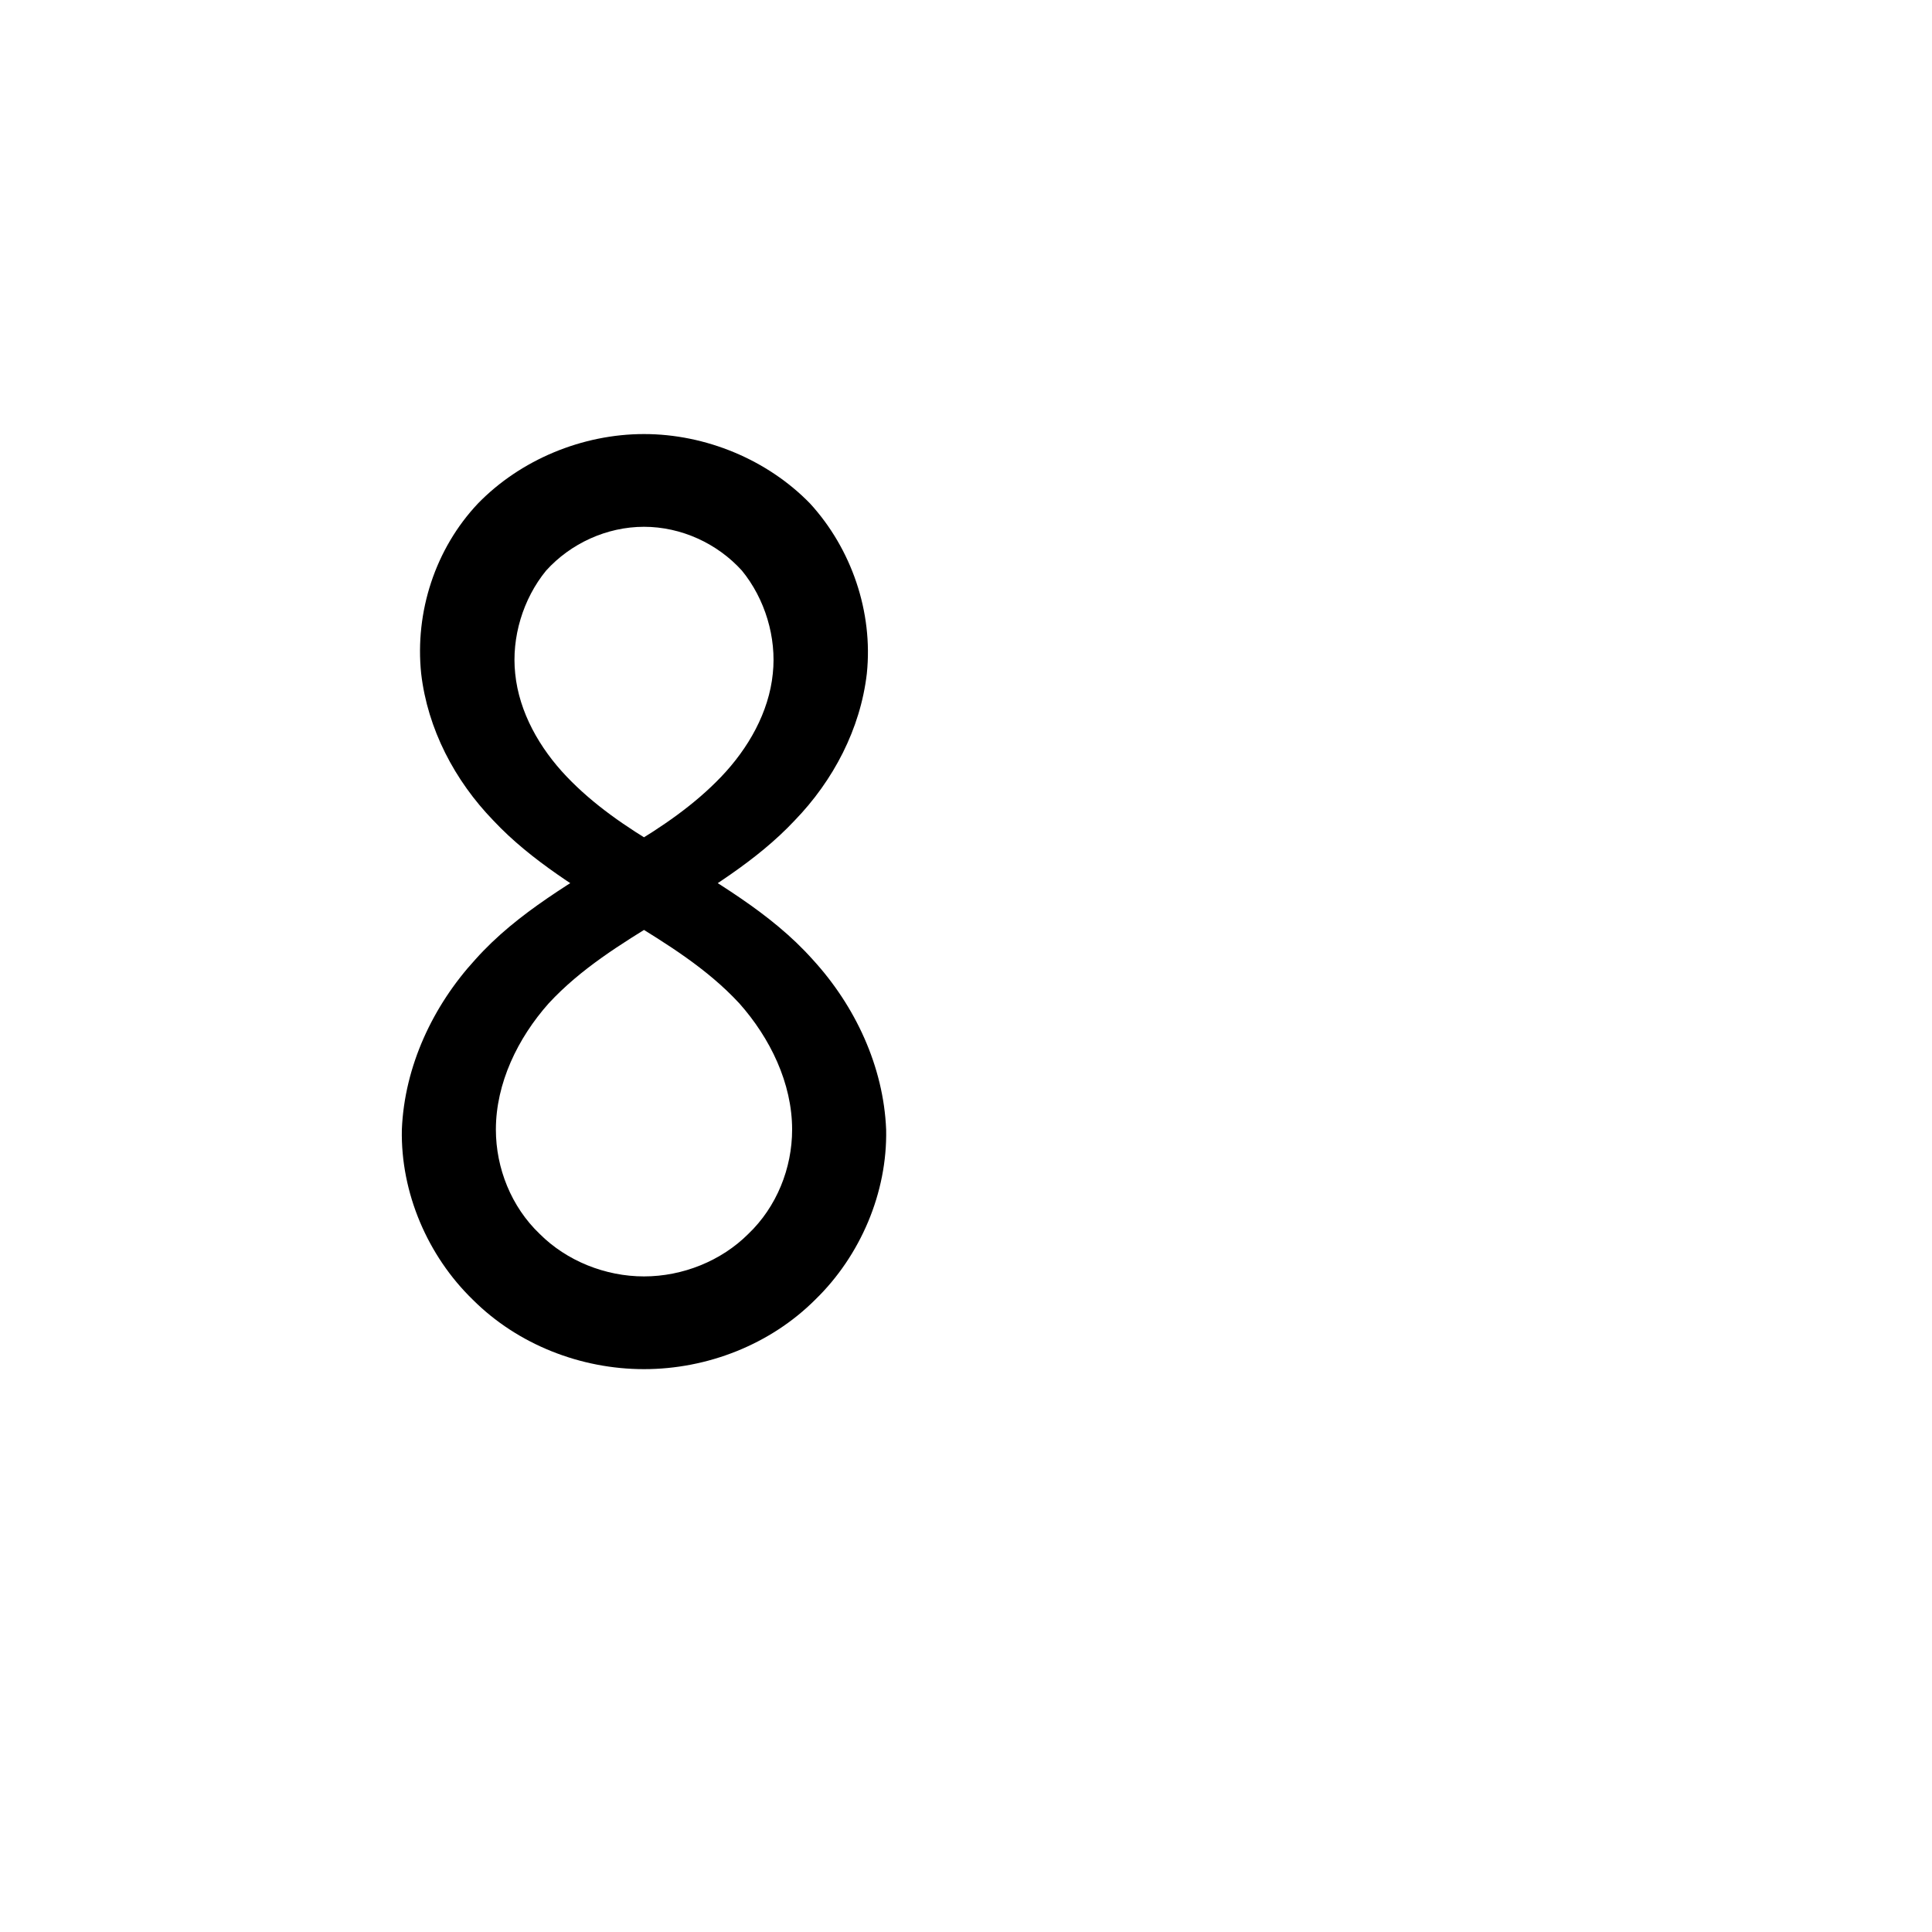
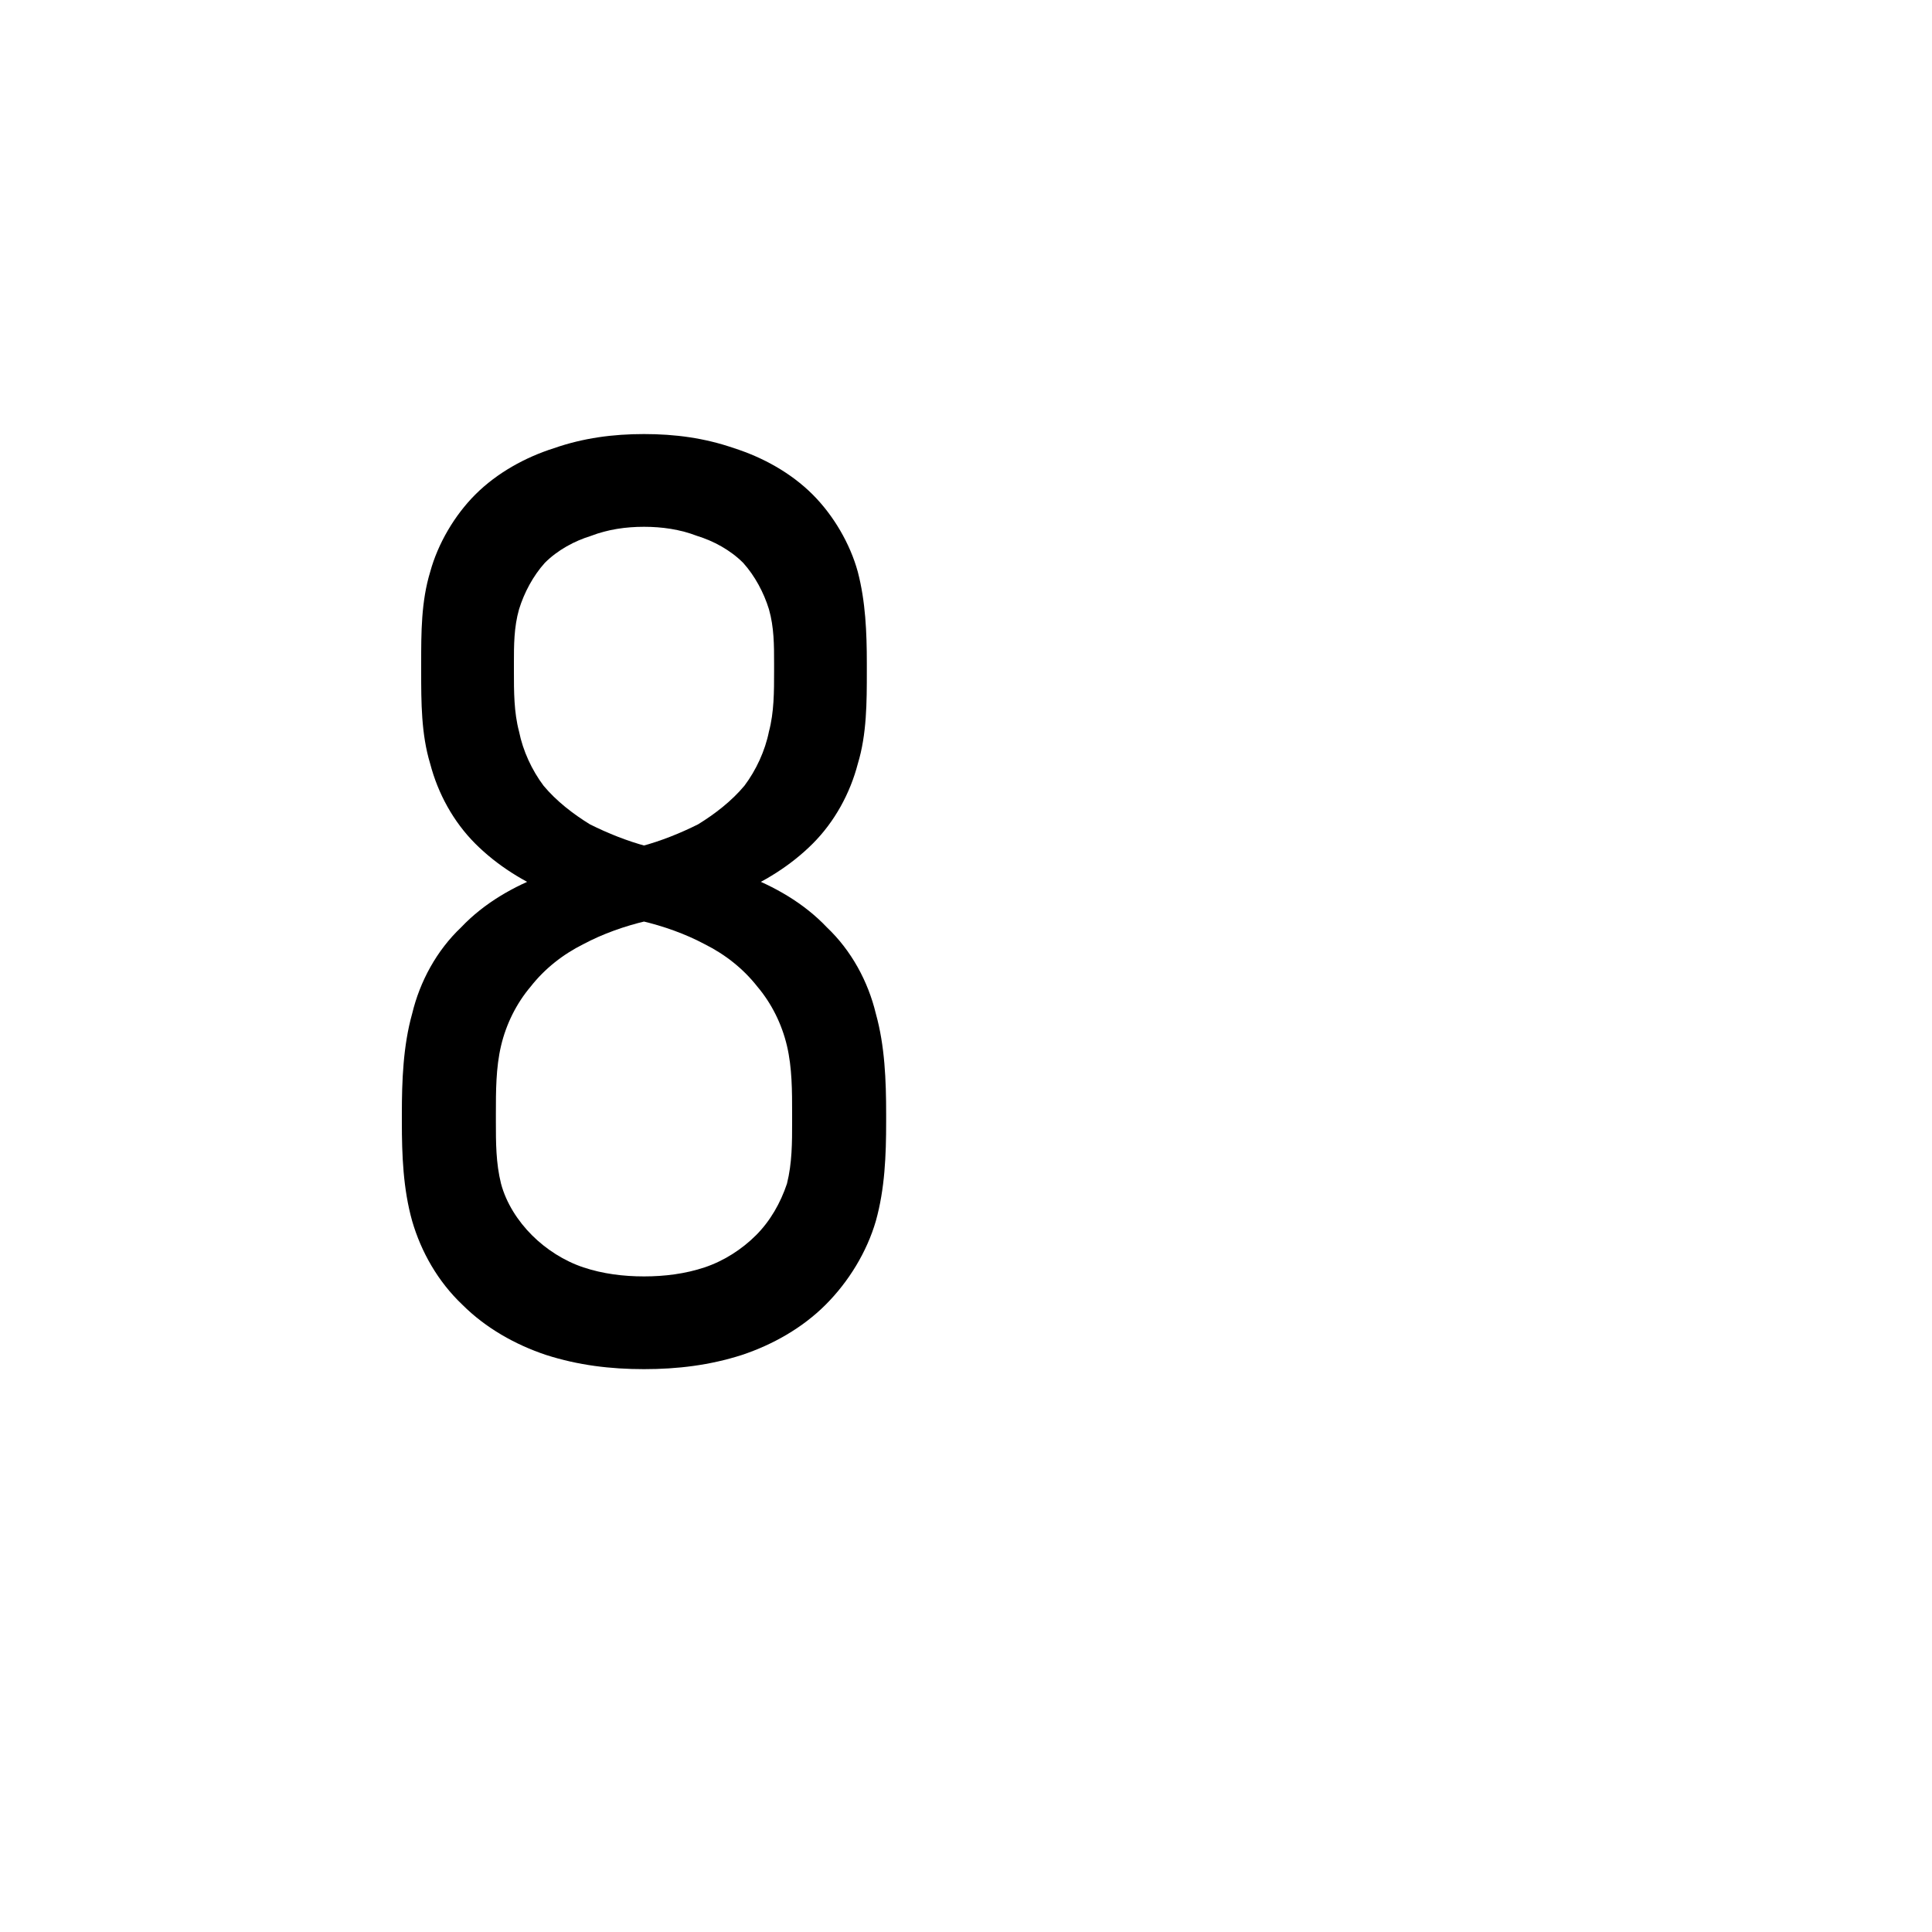
<svg xmlns="http://www.w3.org/2000/svg" viewBox="-0.25 -1.05 1.5 1.5">
-   <path d="M 0.35 -0.527 C 0.353 -0.555  0.344 -0.585  0.326 -0.607 C 0.307 -0.628  0.279 -0.641  0.25 -0.641 C 0.221 -0.641  0.193 -0.628  0.174 -0.607 C 0.156 -0.585  0.147 -0.555  0.15 -0.527 C 0.153 -0.497  0.169 -0.469  0.19 -0.447 C 0.211 -0.425  0.236 -0.408  0.263 -0.392 C 0.304 -0.366  0.348 -0.342  0.381 -0.305 C 0.414 -0.269  0.436 -0.222  0.438 -0.173 C 0.439 -0.124  0.418 -0.075  0.383 -0.041 C 0.348 -0.006  0.299 0.013  0.25 0.013 C 0.201 0.013  0.152 -0.006  0.117 -0.041 C 0.082 -0.075  0.061 -0.124  0.062 -0.173 C 0.064 -0.222  0.086 -0.269  0.119 -0.305 C 0.152 -0.342  0.196 -0.366  0.237 -0.392 C 0.264 -0.408  0.289 -0.425  0.31 -0.447 C 0.331 -0.469  0.347 -0.497  0.35 -0.527 Z M 0.263 -0.336 C 0.232 -0.317  0.201 -0.298  0.176 -0.271 C 0.152 -0.244  0.135 -0.209  0.135 -0.173 C 0.135 -0.143  0.147 -0.113  0.169 -0.092 C 0.19 -0.071  0.22 -0.059  0.25 -0.059 C 0.28 -0.059  0.31 -0.071  0.331 -0.092 C 0.353 -0.113  0.365 -0.143  0.365 -0.173 C 0.365 -0.209  0.348 -0.244  0.324 -0.271 C 0.299 -0.298  0.268 -0.317  0.237 -0.336 C 0.201 -0.359  0.163 -0.381  0.133 -0.413 C 0.103 -0.444  0.082 -0.484  0.077 -0.527 C 0.072 -0.575  0.088 -0.624  0.121 -0.659 C 0.154 -0.693  0.202 -0.713  0.25 -0.713 C 0.298 -0.713  0.346 -0.693  0.379 -0.659 C 0.411 -0.624  0.428 -0.575  0.423 -0.527 C 0.418 -0.484  0.397 -0.444  0.367 -0.413 C 0.337 -0.381  0.299 -0.359  0.263 -0.336 Z" fill="black" />
+   <path d="M 0.351 -0.529 L 0.351 -0.535 C 0.351 -0.549  0.351 -0.563  0.347 -0.577 C 0.343 -0.59  0.336 -0.603  0.327 -0.613 C 0.317 -0.623  0.304 -0.63  0.291 -0.634 C 0.278 -0.639  0.264 -0.641  0.25 -0.641 C 0.236 -0.641  0.222 -0.639  0.209 -0.634 C 0.196 -0.63  0.183 -0.623  0.173 -0.613 C 0.164 -0.603  0.157 -0.59  0.153 -0.577 C 0.149 -0.563  0.149 -0.549  0.149 -0.535 L 0.149 -0.529 C 0.149 -0.513  0.149 -0.497  0.153 -0.482 C 0.156 -0.467  0.163 -0.452  0.172 -0.44 C 0.182 -0.428  0.195 -0.418  0.208 -0.41 C 0.222 -0.403  0.237 -0.397  0.252 -0.393 C 0.277 -0.385  0.302 -0.38  0.327 -0.371 C 0.351 -0.362  0.374 -0.349  0.392 -0.33 C 0.411 -0.312  0.424 -0.288  0.43 -0.263 C 0.437 -0.238  0.438 -0.211  0.438 -0.185 L 0.438 -0.179 C 0.438 -0.153  0.437 -0.127  0.43 -0.102 C 0.423 -0.078  0.409 -0.055  0.391 -0.037 C 0.373 -0.019  0.35 -0.006  0.326 0.002 C 0.301 0.01  0.276 0.013  0.25 0.013 C 0.224 0.013  0.199 0.01  0.174 0.002 C 0.15 -0.006  0.127 -0.019  0.109 -0.037 C 0.09 -0.055  0.077 -0.078  0.07 -0.102 C 0.063 -0.127  0.062 -0.153  0.062 -0.179 L 0.062 -0.185 C 0.062 -0.211  0.063 -0.238  0.07 -0.263 C 0.076 -0.288  0.089 -0.312  0.108 -0.33 C 0.126 -0.349  0.149 -0.362  0.173 -0.371 C 0.198 -0.38  0.223 -0.385  0.248 -0.393 C 0.263 -0.397  0.278 -0.403  0.292 -0.41 C 0.305 -0.418  0.318 -0.428  0.328 -0.44 C 0.337 -0.452  0.344 -0.467  0.347 -0.482 C 0.351 -0.497  0.351 -0.513  0.351 -0.529 Z M 0.252 -0.335 C 0.235 -0.331  0.218 -0.325  0.203 -0.317 C 0.187 -0.309  0.173 -0.298  0.162 -0.284 C 0.151 -0.271  0.143 -0.255  0.139 -0.238 C 0.135 -0.221  0.135 -0.203  0.135 -0.185 L 0.135 -0.179 C 0.135 -0.163  0.135 -0.147  0.139 -0.131 C 0.143 -0.116  0.152 -0.102  0.163 -0.091 C 0.174 -0.08  0.188 -0.071  0.203 -0.066 C 0.218 -0.061  0.234 -0.059  0.25 -0.059 C 0.266 -0.059  0.282 -0.061  0.297 -0.066 C 0.312 -0.071  0.326 -0.08  0.337 -0.091 C 0.348 -0.102  0.356 -0.116  0.361 -0.131 C 0.365 -0.147  0.365 -0.163  0.365 -0.179 L 0.365 -0.185 C 0.365 -0.203  0.365 -0.221  0.361 -0.238 C 0.357 -0.255  0.349 -0.271  0.338 -0.284 C 0.327 -0.298  0.313 -0.309  0.297 -0.317 C 0.282 -0.325  0.265 -0.331  0.248 -0.335 C 0.225 -0.342  0.202 -0.347  0.179 -0.356 C 0.157 -0.365  0.136 -0.378  0.119 -0.395 C 0.102 -0.412  0.09 -0.434  0.084 -0.457 C 0.077 -0.48  0.077 -0.505  0.077 -0.529 L 0.077 -0.535 C 0.077 -0.559  0.077 -0.583  0.084 -0.606 C 0.09 -0.628  0.103 -0.65  0.119 -0.666 C 0.136 -0.683  0.158 -0.695  0.18 -0.702 C 0.203 -0.71  0.226 -0.713  0.25 -0.713 C 0.274 -0.713  0.297 -0.71  0.32 -0.702 C 0.342 -0.695  0.364 -0.683  0.381 -0.666 C 0.397 -0.65  0.41 -0.628  0.416 -0.606 C 0.422 -0.583  0.423 -0.559  0.423 -0.535 L 0.423 -0.529 C 0.423 -0.505  0.423 -0.48  0.416 -0.457 C 0.41 -0.434  0.398 -0.412  0.381 -0.395 C 0.364 -0.378  0.343 -0.365  0.321 -0.356 C 0.298 -0.347  0.275 -0.342  0.252 -0.335 Z" fill="black" />
</svg>
